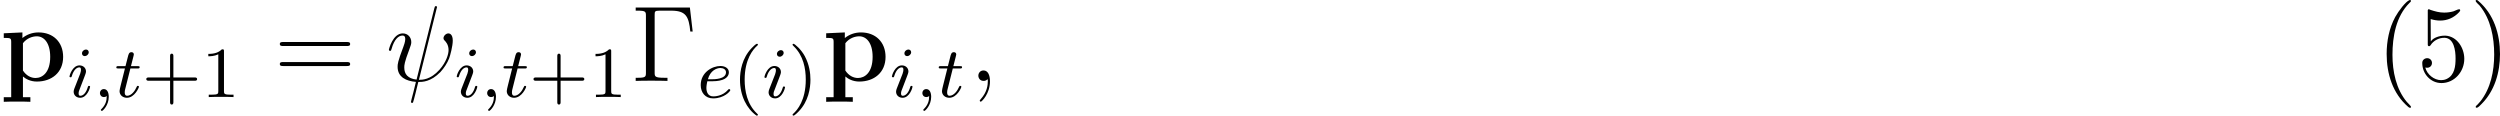
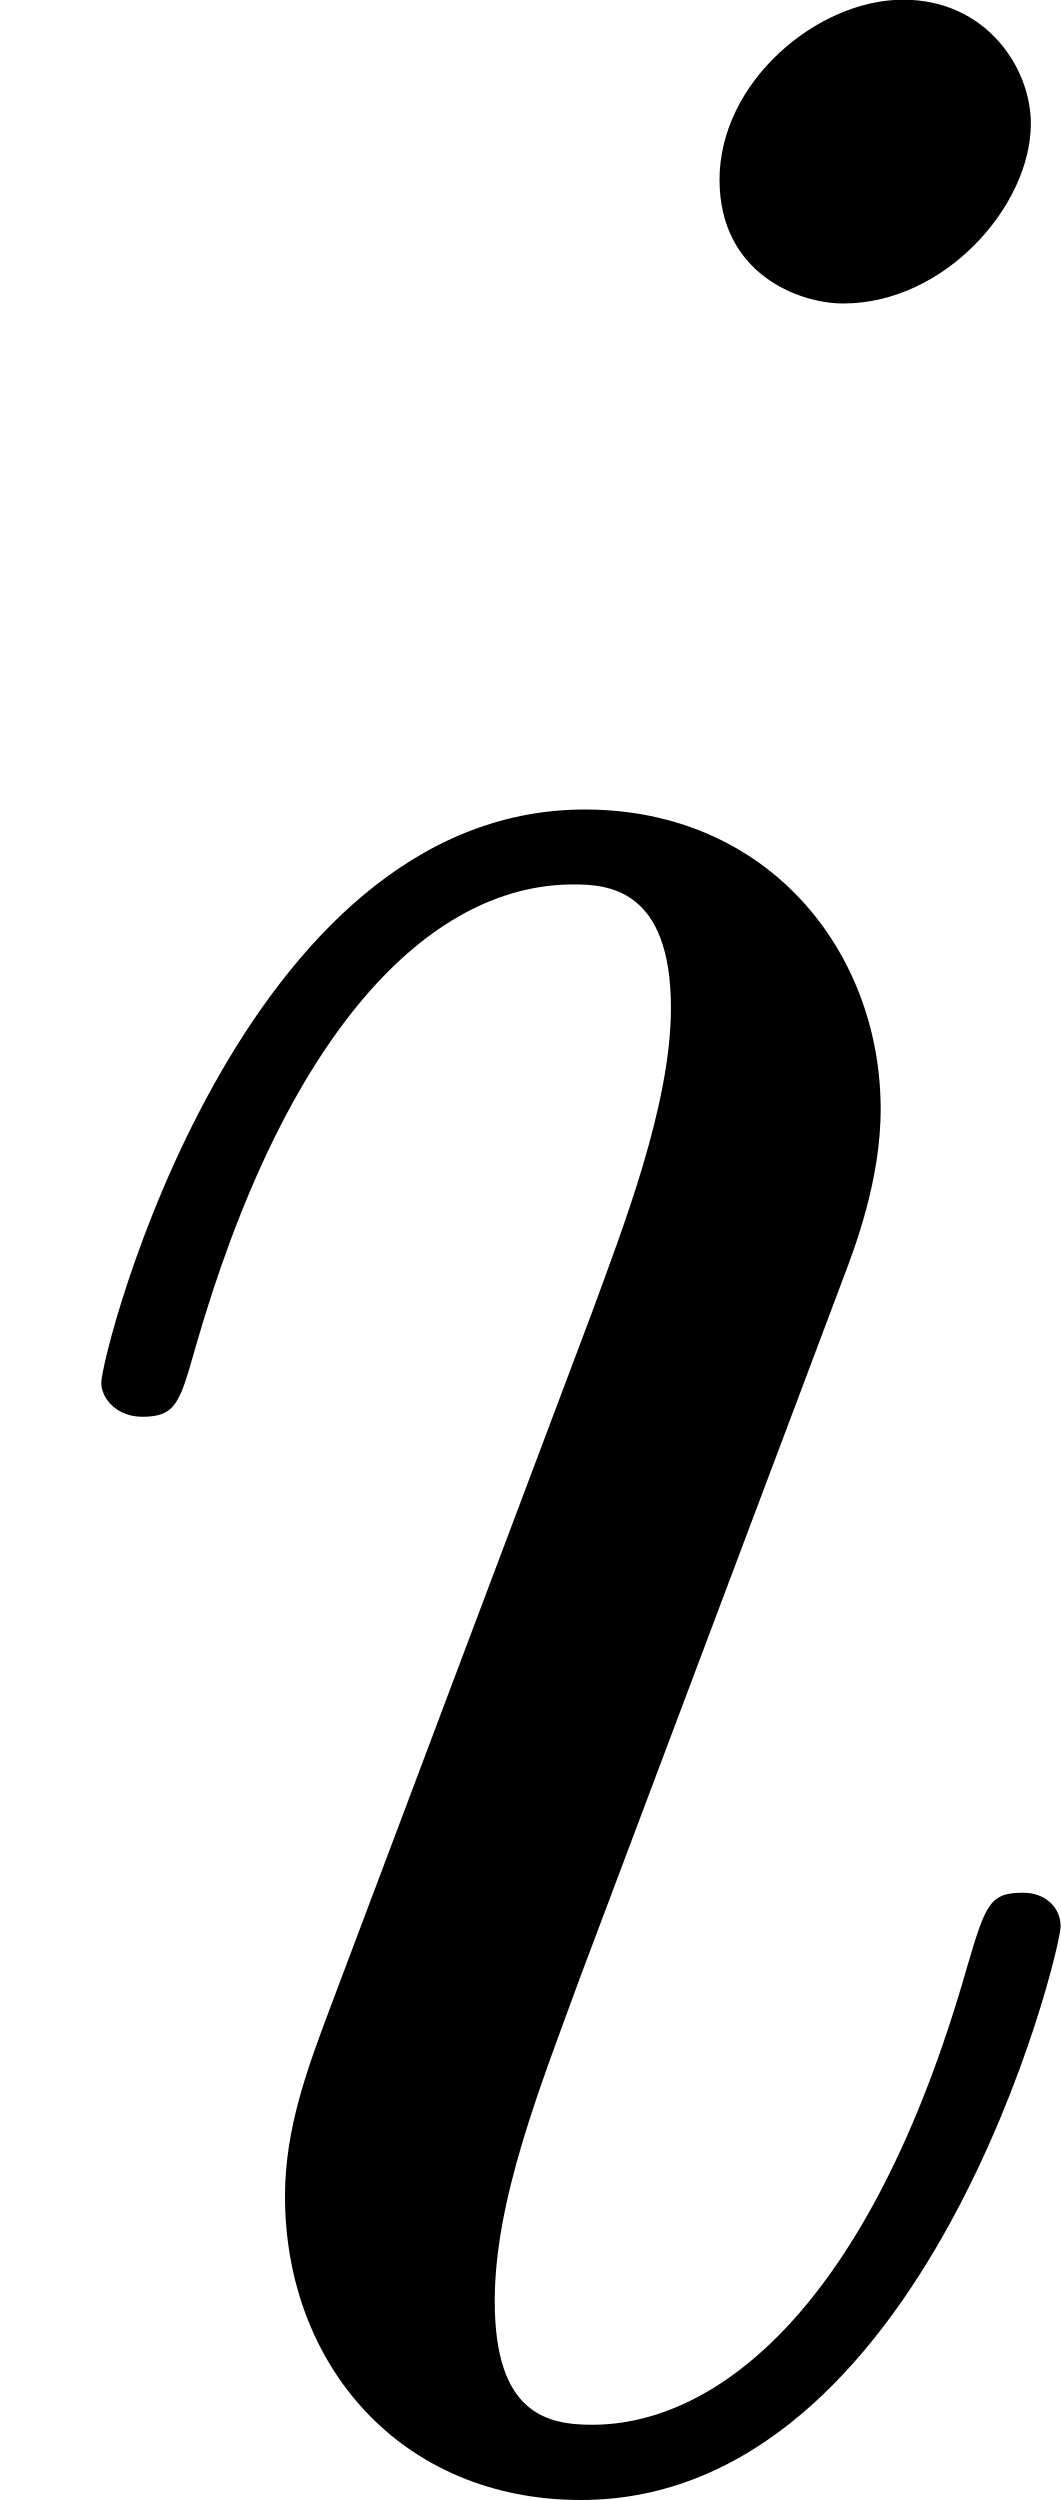
- <svg xmlns="http://www.w3.org/2000/svg" xmlns:xlink="http://www.w3.org/1999/xlink" version="1.1" width="277.426pt" height="12.831pt" viewBox="179.542 288.694 277.426 12.831">
+ <svg xmlns="http://www.w3.org/2000/svg" xmlns:xlink="http://www.w3.org/1999/xlink" version="1.1" width="3.383pt" height="7.974pt" viewBox="37.481 258.875 3.383 7.974">
  <defs>
-     <path id="g17-40" d="M3.718-8.966C3.3-8.811 2.511-7.771 2.14-7.101C1.459-5.846 1.184-4.411 1.184-2.989C1.184-.789 1.853 1.411 3.587 2.893C3.646 2.929 3.718 2.989 3.79 2.989C3.85 2.989 3.885 2.929 3.885 2.893C3.885 2.762 3.551 2.499 3.431 2.343C2.236 .921 1.829-1.04 1.829-2.893C1.829-4.89 2.212-7.149 3.706-8.644C3.778-8.715 3.885-8.799 3.885-8.883C3.885-8.942 3.826-8.978 3.766-8.978C3.742-8.978 3.73-8.978 3.718-8.966Z" />
-     <path id="g17-41" d="M.705-8.966C.669-8.954 .658-8.931 .658-8.895C.658-8.739 .968-8.512 1.1-8.357C2.331-6.862 2.714-4.842 2.714-2.917C2.714-1.112 2.331 .837 1.172 2.283L.885 2.606C.801 2.69 .658 2.786 .658 2.893C.658 2.941 .705 2.977 .765 2.977H.801C.944 2.953 1.16 2.714 1.315 2.558C2.774 1.1 3.359-.956 3.359-2.977C3.359-5.177 2.69-7.4 .944-8.883C.897-8.931 .837-8.978 .765-8.978C.741-8.978 .729-8.978 .705-8.966Z" />
-     <path id="g17-53" d="M.921-1.482C.992-1.47 1.052-1.459 1.124-1.459C1.435-1.459 1.662-1.686 1.662-1.997C1.662-2.295 1.423-2.523 1.136-2.523C.861-2.523 .598-2.331 .586-2.032V-1.961C.586-.813 1.494 .239 2.714 .239C4.148 .239 5.248-1.016 5.248-2.451C5.248-3.646 4.459-4.937 3.18-5.021H3.061C2.534-5.021 1.805-4.818 1.53-4.376L1.518-6.862C1.865-6.755 2.224-6.695 2.57-6.695C3.347-6.695 4.089-6.994 4.674-7.627C4.722-7.699 4.794-7.759 4.794-7.843V-7.867C4.782-7.926 4.734-7.95 4.686-7.95C4.507-7.95 4.244-7.783 4.053-7.723C3.718-7.627 3.359-7.58 3.013-7.58C2.475-7.58 2.02-7.711 1.506-7.878C1.447-7.902 1.387-7.938 1.327-7.95H1.303C1.243-7.95 1.207-7.902 1.196-7.843V-4.041C1.196-3.945 1.219-3.85 1.339-3.85C1.494-3.85 1.566-4.077 1.662-4.172C2.008-4.555 2.499-4.782 3.013-4.782H3.084C4.101-4.734 4.28-3.383 4.28-2.499C4.28-1.674 4.196-.634 3.288-.215C3.084-.12 2.881-.084 2.678-.084C1.889-.084 1.112-.717 .921-1.482Z" />
-     <path id="g10-32" d="M5.619-8.01C5.619-8.022 5.667-8.177 5.667-8.189C5.667-8.297 5.571-8.297 5.535-8.297C5.428-8.297 5.416-8.237 5.368-8.058L3.395-.143C2.403-.263 2.032-.765 2.032-1.482C2.032-1.745 2.032-2.02 2.594-3.503C2.75-3.933 2.809-4.089 2.809-4.304C2.809-4.842 2.427-5.272 1.865-5.272C.765-5.272 .323-3.539 .323-3.443C.323-3.395 .371-3.335 .454-3.335C.562-3.335 .574-3.383 .622-3.551C.909-4.591 1.387-5.033 1.829-5.033C1.937-5.033 2.14-5.021 2.14-4.639C2.14-4.591 2.14-4.328 1.937-3.802C1.291-2.104 1.291-1.841 1.291-1.566C1.291-.418 2.248 .024 3.324 .108C3.228 .478 3.144 .861 3.049 1.231C2.857 1.949 2.774 2.283 2.774 2.331C2.774 2.439 2.869 2.439 2.905 2.439C2.929 2.439 2.977 2.439 3.001 2.391C3.049 2.343 3.539 .335 3.587 .12C4.029 .12 4.973 .12 6.049-.992C6.444-1.423 6.802-1.973 7.006-2.487C7.125-2.798 7.412-3.862 7.412-4.471C7.412-5.189 7.054-5.272 6.934-5.272C6.647-5.272 6.384-4.985 6.384-4.746C6.384-4.603 6.468-4.519 6.516-4.471C6.623-4.364 6.946-4.041 6.946-3.419C6.946-2.989 6.707-2.104 5.942-1.243C4.937-.12 4.017-.12 3.658-.12L5.619-8.01Z" />
-     <path id="g10-59" d="M2.331 .048C2.331-.646 2.104-1.16 1.614-1.16C1.231-1.16 1.04-.849 1.04-.586S1.219 0 1.626 0C1.781 0 1.913-.048 2.02-.155C2.044-.179 2.056-.179 2.068-.179C2.092-.179 2.092-.012 2.092 .048C2.092 .442 2.02 1.219 1.327 1.997C1.196 2.14 1.196 2.164 1.196 2.188C1.196 2.248 1.255 2.307 1.315 2.307C1.411 2.307 2.331 1.423 2.331 .048Z" />
-     <path id="g18-0" d="M6.504-8.141H.49V-7.795H.729C1.59-7.795 1.626-7.675 1.626-7.233V-.909C1.626-.466 1.59-.347 .729-.347H.49V0C.777-.024 1.841-.024 2.2-.024C2.618-.024 3.67-.024 4.017 0V-.347H3.658C2.618-.347 2.594-.49 2.594-.921V-7.317C2.594-7.711 2.618-7.795 3.144-7.795H4.423C6.073-7.795 6.384-7.149 6.551-5.475H6.814L6.504-8.141Z" />
-     <path id="g18-61" d="M8.07-3.873C8.237-3.873 8.452-3.873 8.452-4.089C8.452-4.316 8.249-4.316 8.07-4.316H1.028C.861-4.316 .646-4.316 .646-4.101C.646-3.873 .849-3.873 1.028-3.873H8.07ZM8.07-1.65C8.237-1.65 8.452-1.65 8.452-1.865C8.452-2.092 8.249-2.092 8.07-2.092H1.028C.861-2.092 .646-2.092 .646-1.877C.646-1.65 .849-1.65 1.028-1.65H8.07Z" />
-     <path id="g11-40" d="M2.654 1.993C2.718 1.993 2.813 1.993 2.813 1.897C2.813 1.865 2.805 1.857 2.702 1.753C1.61 .725 1.339-.757 1.339-1.993C1.339-4.288 2.287-5.364 2.694-5.731C2.805-5.834 2.813-5.842 2.813-5.882S2.782-5.978 2.702-5.978C2.574-5.978 2.176-5.571 2.112-5.499C1.044-4.384 .821-2.949 .821-1.993C.821-.207 1.57 1.227 2.654 1.993Z" />
-     <path id="g11-41" d="M2.463-1.993C2.463-2.75 2.335-3.658 1.841-4.599C1.451-5.332 .725-5.978 .582-5.978C.502-5.978 .478-5.922 .478-5.882C.478-5.85 .478-5.834 .574-5.738C1.69-4.678 1.945-3.22 1.945-1.993C1.945 .295 .996 1.379 .59 1.745C.486 1.849 .478 1.857 .478 1.897S.502 1.993 .582 1.993C.709 1.993 1.108 1.586 1.172 1.514C2.24 .399 2.463-1.036 2.463-1.993Z" />
-     <path id="g11-43" d="M3.475-1.809H5.818C5.93-1.809 6.105-1.809 6.105-1.993S5.93-2.176 5.818-2.176H3.475V-4.527C3.475-4.639 3.475-4.814 3.292-4.814S3.108-4.639 3.108-4.527V-2.176H.757C.646-2.176 .47-2.176 .47-1.993S.646-1.809 .757-1.809H3.108V.542C3.108 .654 3.108 .829 3.292 .829S3.475 .654 3.475 .542V-1.809Z" />
-     <path id="g11-49" d="M2.503-5.077C2.503-5.292 2.487-5.3 2.271-5.3C1.945-4.981 1.522-4.79 .765-4.79V-4.527C.98-4.527 1.411-4.527 1.873-4.742V-.654C1.873-.359 1.849-.263 1.092-.263H.813V0C1.14-.024 1.825-.024 2.184-.024S3.236-.024 3.563 0V-.263H3.284C2.527-.263 2.503-.359 2.503-.654V-5.077Z" />
-     <path id="g9-59" d="M1.49-.12C1.49 .399 1.379 .853 .885 1.347C.853 1.371 .837 1.387 .837 1.427C.837 1.49 .901 1.538 .956 1.538C1.052 1.538 1.714 .909 1.714-.024C1.714-.534 1.522-.885 1.172-.885C.893-.885 .733-.662 .733-.446C.733-.223 .885 0 1.18 0C1.371 0 1.49-.112 1.49-.12Z" />
-     <path id="g9-101" d="M1.602-1.817C1.777-1.817 2.375-1.825 2.798-1.977C3.491-2.216 3.515-2.694 3.515-2.813C3.515-3.26 3.092-3.515 2.574-3.515C1.674-3.515 .391-2.805 .391-1.395C.391-.582 .885 .08 1.761 .08C3.005 .08 3.674-.717 3.674-.829C3.674-.901 3.595-.956 3.547-.956S3.475-.933 3.435-.885C2.805-.143 1.913-.143 1.777-.143C1.196-.143 1.02-.638 1.02-1.084C1.02-1.323 1.092-1.682 1.124-1.817H1.602ZM1.188-2.04C1.443-3.013 2.168-3.292 2.574-3.292C2.893-3.292 3.196-3.132 3.196-2.813C3.196-2.04 1.889-2.04 1.554-2.04H1.188Z" />
-     <path id="g9-105" d="M2.375-4.973C2.375-5.149 2.248-5.276 2.064-5.276C1.857-5.276 1.626-5.085 1.626-4.846C1.626-4.67 1.753-4.543 1.937-4.543C2.144-4.543 2.375-4.734 2.375-4.973ZM1.211-2.048L.781-.948C.741-.829 .701-.733 .701-.598C.701-.207 1.004 .08 1.427 .08C2.2 .08 2.527-1.036 2.527-1.14C2.527-1.219 2.463-1.243 2.407-1.243C2.311-1.243 2.295-1.188 2.271-1.108C2.088-.47 1.761-.143 1.443-.143C1.347-.143 1.251-.183 1.251-.399C1.251-.59 1.307-.733 1.411-.98C1.49-1.196 1.57-1.411 1.658-1.626L1.905-2.271C1.977-2.455 2.072-2.702 2.072-2.837C2.072-3.236 1.753-3.515 1.347-3.515C.574-3.515 .239-2.399 .239-2.295C.239-2.224 .295-2.192 .359-2.192C.462-2.192 .47-2.24 .494-2.319C.717-3.076 1.084-3.292 1.323-3.292C1.435-3.292 1.514-3.252 1.514-3.029C1.514-2.949 1.506-2.837 1.427-2.598L1.211-2.048Z" />
-     <path id="g9-116" d="M1.761-3.172H2.542C2.694-3.172 2.79-3.172 2.79-3.324C2.79-3.435 2.686-3.435 2.55-3.435H1.825L2.112-4.567C2.144-4.686 2.144-4.726 2.144-4.734C2.144-4.902 2.016-4.981 1.881-4.981C1.61-4.981 1.554-4.766 1.467-4.407L1.219-3.435H.454C.303-3.435 .199-3.435 .199-3.284C.199-3.172 .303-3.172 .438-3.172H1.156L.677-1.259C.63-1.06 .558-.781 .558-.669C.558-.191 .948 .08 1.371 .08C2.224 .08 2.71-1.044 2.71-1.14C2.71-1.227 2.638-1.243 2.59-1.243C2.503-1.243 2.495-1.211 2.439-1.092C2.279-.709 1.881-.143 1.395-.143C1.227-.143 1.132-.255 1.132-.518C1.132-.669 1.156-.757 1.18-.861L1.761-3.172Z" />
-     <path id="g3-112" d="M3.371 1.805H2.546V-.49C2.845-.227 3.371 .072 4.089 .072C5.727 .072 7.006-.921 7.006-2.666C7.006-4.316 5.894-5.38 4.28-5.38C3.575-5.38 2.965-5.141 2.487-4.758V-5.38L.418-5.284V-4.77C1.16-4.77 1.243-4.77 1.243-4.304V1.805H.418V2.319C.693 2.295 1.554 2.295 1.889 2.295S3.096 2.295 3.371 2.319V1.805ZM2.546-4.184C2.989-4.758 3.622-4.949 4.089-4.949C4.866-4.949 5.571-4.244 5.571-2.666C5.571-.933 4.71-.323 3.945-.323C3.431-.323 2.917-.586 2.546-1.148V-4.184Z" />
+     <path id="g10-105" d="M3.383-1.71C3.383-1.769 3.335-1.817 3.264-1.817C3.156-1.817 3.144-1.781 3.084-1.578C2.774-.49 2.283-.12 1.889-.12C1.745-.12 1.578-.155 1.578-.514C1.578-.837 1.722-1.196 1.853-1.554L2.69-3.778C2.726-3.873 2.809-4.089 2.809-4.316C2.809-4.818 2.451-5.272 1.865-5.272C.765-5.272 .323-3.539 .323-3.443C.323-3.395 .371-3.335 .454-3.335C.562-3.335 .574-3.383 .622-3.551C.909-4.555 1.363-5.033 1.829-5.033C1.937-5.033 2.14-5.021 2.14-4.639C2.14-4.328 1.985-3.933 1.889-3.67L1.052-1.447C.98-1.255 .909-1.064 .909-.849C.909-.311 1.279 .12 1.853 .12C2.953 .12 3.383-1.626 3.383-1.71ZM3.288-7.46C3.288-7.639 3.144-7.855 2.881-7.855C2.606-7.855 2.295-7.592 2.295-7.281C2.295-6.982 2.546-6.886 2.69-6.886C3.013-6.886 3.288-7.197 3.288-7.46Z" />
  </defs>
  <g id="page1">
-     <use x="179.542" y="297.672" xlink:href="#g3-112" />
-     <use x="187.014" y="299.465" xlink:href="#g9-105" />
-     <use x="189.897" y="299.465" xlink:href="#g9-59" />
-     <use x="192.25" y="299.465" xlink:href="#g9-116" />
-     <use x="195.308" y="299.465" xlink:href="#g11-43" />
-     <use x="201.894" y="299.465" xlink:href="#g11-49" />
-     <use x="209.947" y="297.672" xlink:href="#g18-61" />
-     <use x="222.373" y="297.672" xlink:href="#g10-32" />
-     <use x="229.983" y="299.465" xlink:href="#g9-105" />
-     <use x="232.866" y="299.465" xlink:href="#g9-59" />
-     <use x="235.219" y="299.465" xlink:href="#g9-116" />
-     <use x="238.277" y="299.465" xlink:href="#g11-43" />
-     <use x="244.863" y="299.465" xlink:href="#g11-49" />
-     <use x="249.595" y="297.672" xlink:href="#g18-0" />
-     <use x="256.91" y="299.532" xlink:href="#g9-101" />
-     <use x="260.838" y="299.532" xlink:href="#g11-40" />
-     <use x="264.131" y="299.532" xlink:href="#g9-105" />
-     <use x="267.014" y="299.532" xlink:href="#g11-41" />
-     <use x="270.806" y="297.672" xlink:href="#g3-112" />
-     <use x="278.278" y="299.465" xlink:href="#g9-105" />
-     <use x="281.161" y="299.465" xlink:href="#g9-59" />
-     <use x="283.513" y="299.465" xlink:href="#g9-116" />
-     <use x="287.069" y="297.672" xlink:href="#g10-59" />
-     <use x="443.206" y="297.672" xlink:href="#g17-40" />
-     <use x="447.757" y="297.672" xlink:href="#g17-53" />
-     <use x="453.609" y="297.672" xlink:href="#g17-41" />
+     <use x="37.481" y="266.729" xlink:href="#g10-105" />
  </g>
</svg>
